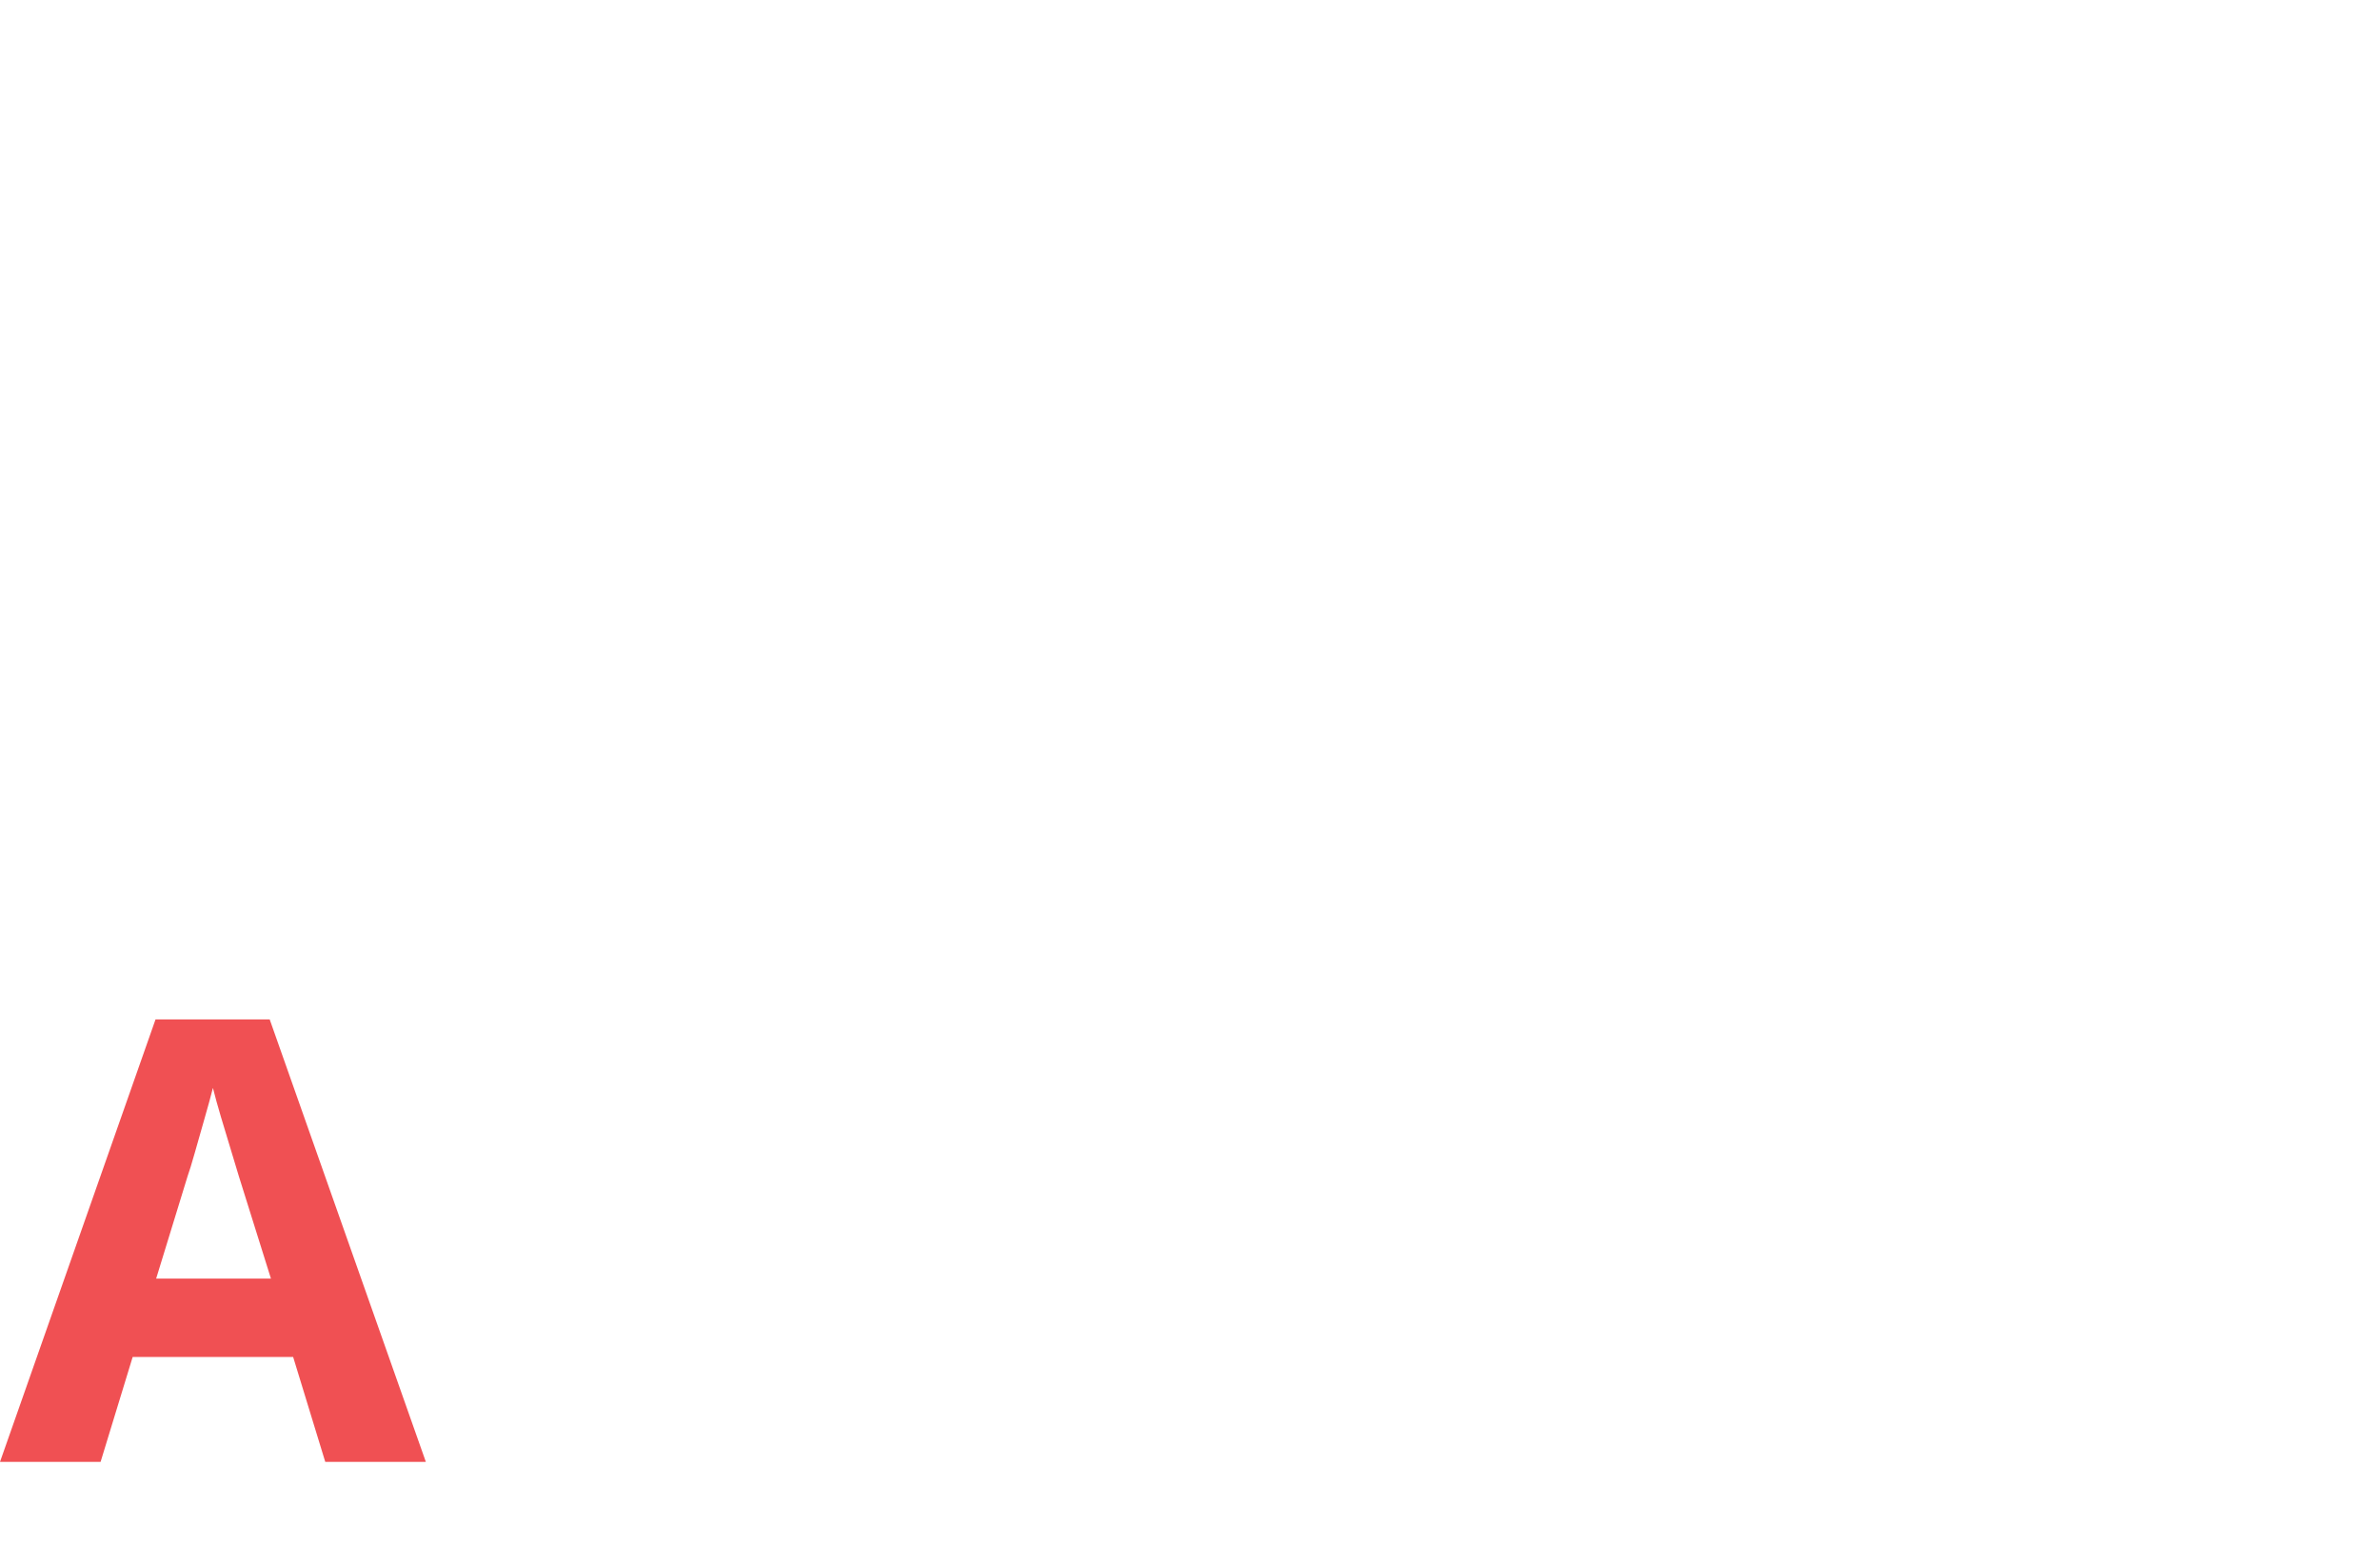
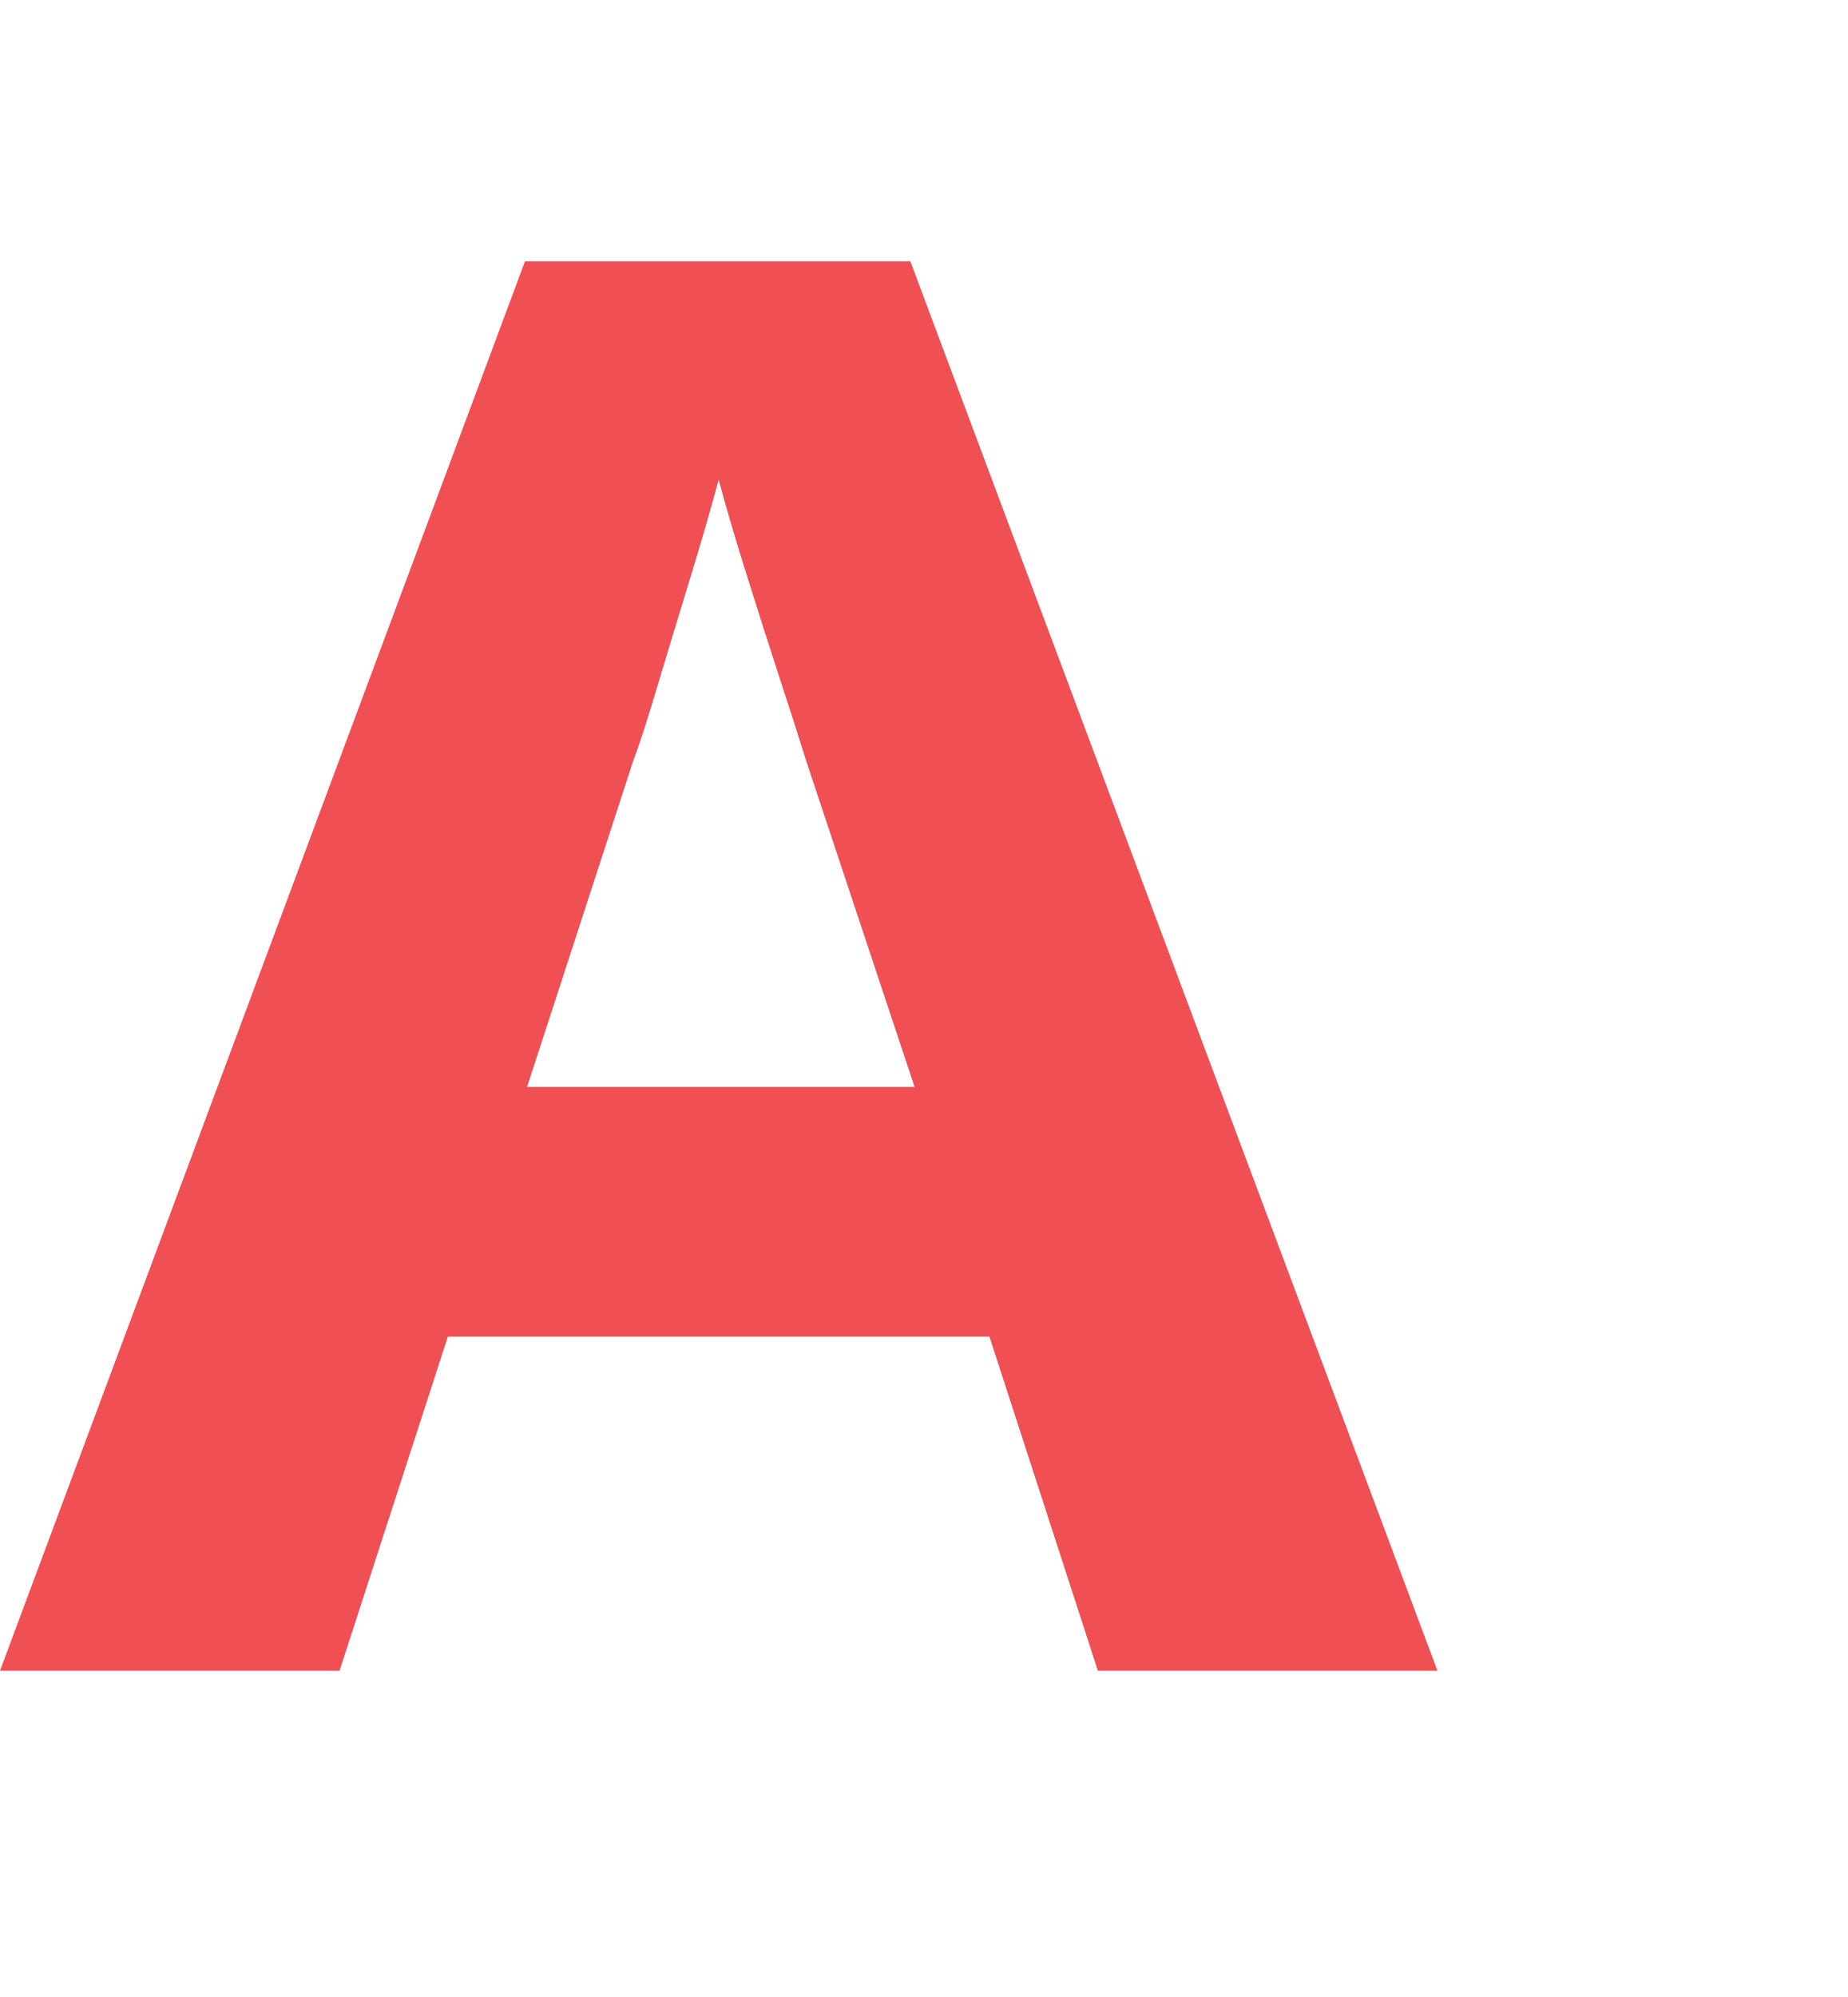
- <svg xmlns="http://www.w3.org/2000/svg" id="_Слой_1" data-name="Слой 1" viewBox="0 0 956.39 628.65">
-   <text transform="translate(0 587.48)" style="fill: #f05053; font-family: RAYDIS-Bold, RAYDIS; font-size: 248px; font-weight: 700;">
-     <tspan x="0" y="0">A</tspan>
-   </text>
+ <svg xmlns="http://www.w3.org/2000/svg" id="_Слой_1" data-name=" Слой 1" viewBox="0 0 219 236.65">
+   <g style="isolation: isolate;">
+     <text transform="translate(0 197.99) scale(1.06 1)" style="fill: #f05053; font-family: RAYDIS-Bold, RAYDIS; font-size: 232.93px; font-weight: 700; isolation: isolate;">
+       <tspan x="0" y="0">A</tspan>
+     </text>
+   </g>
</svg>
